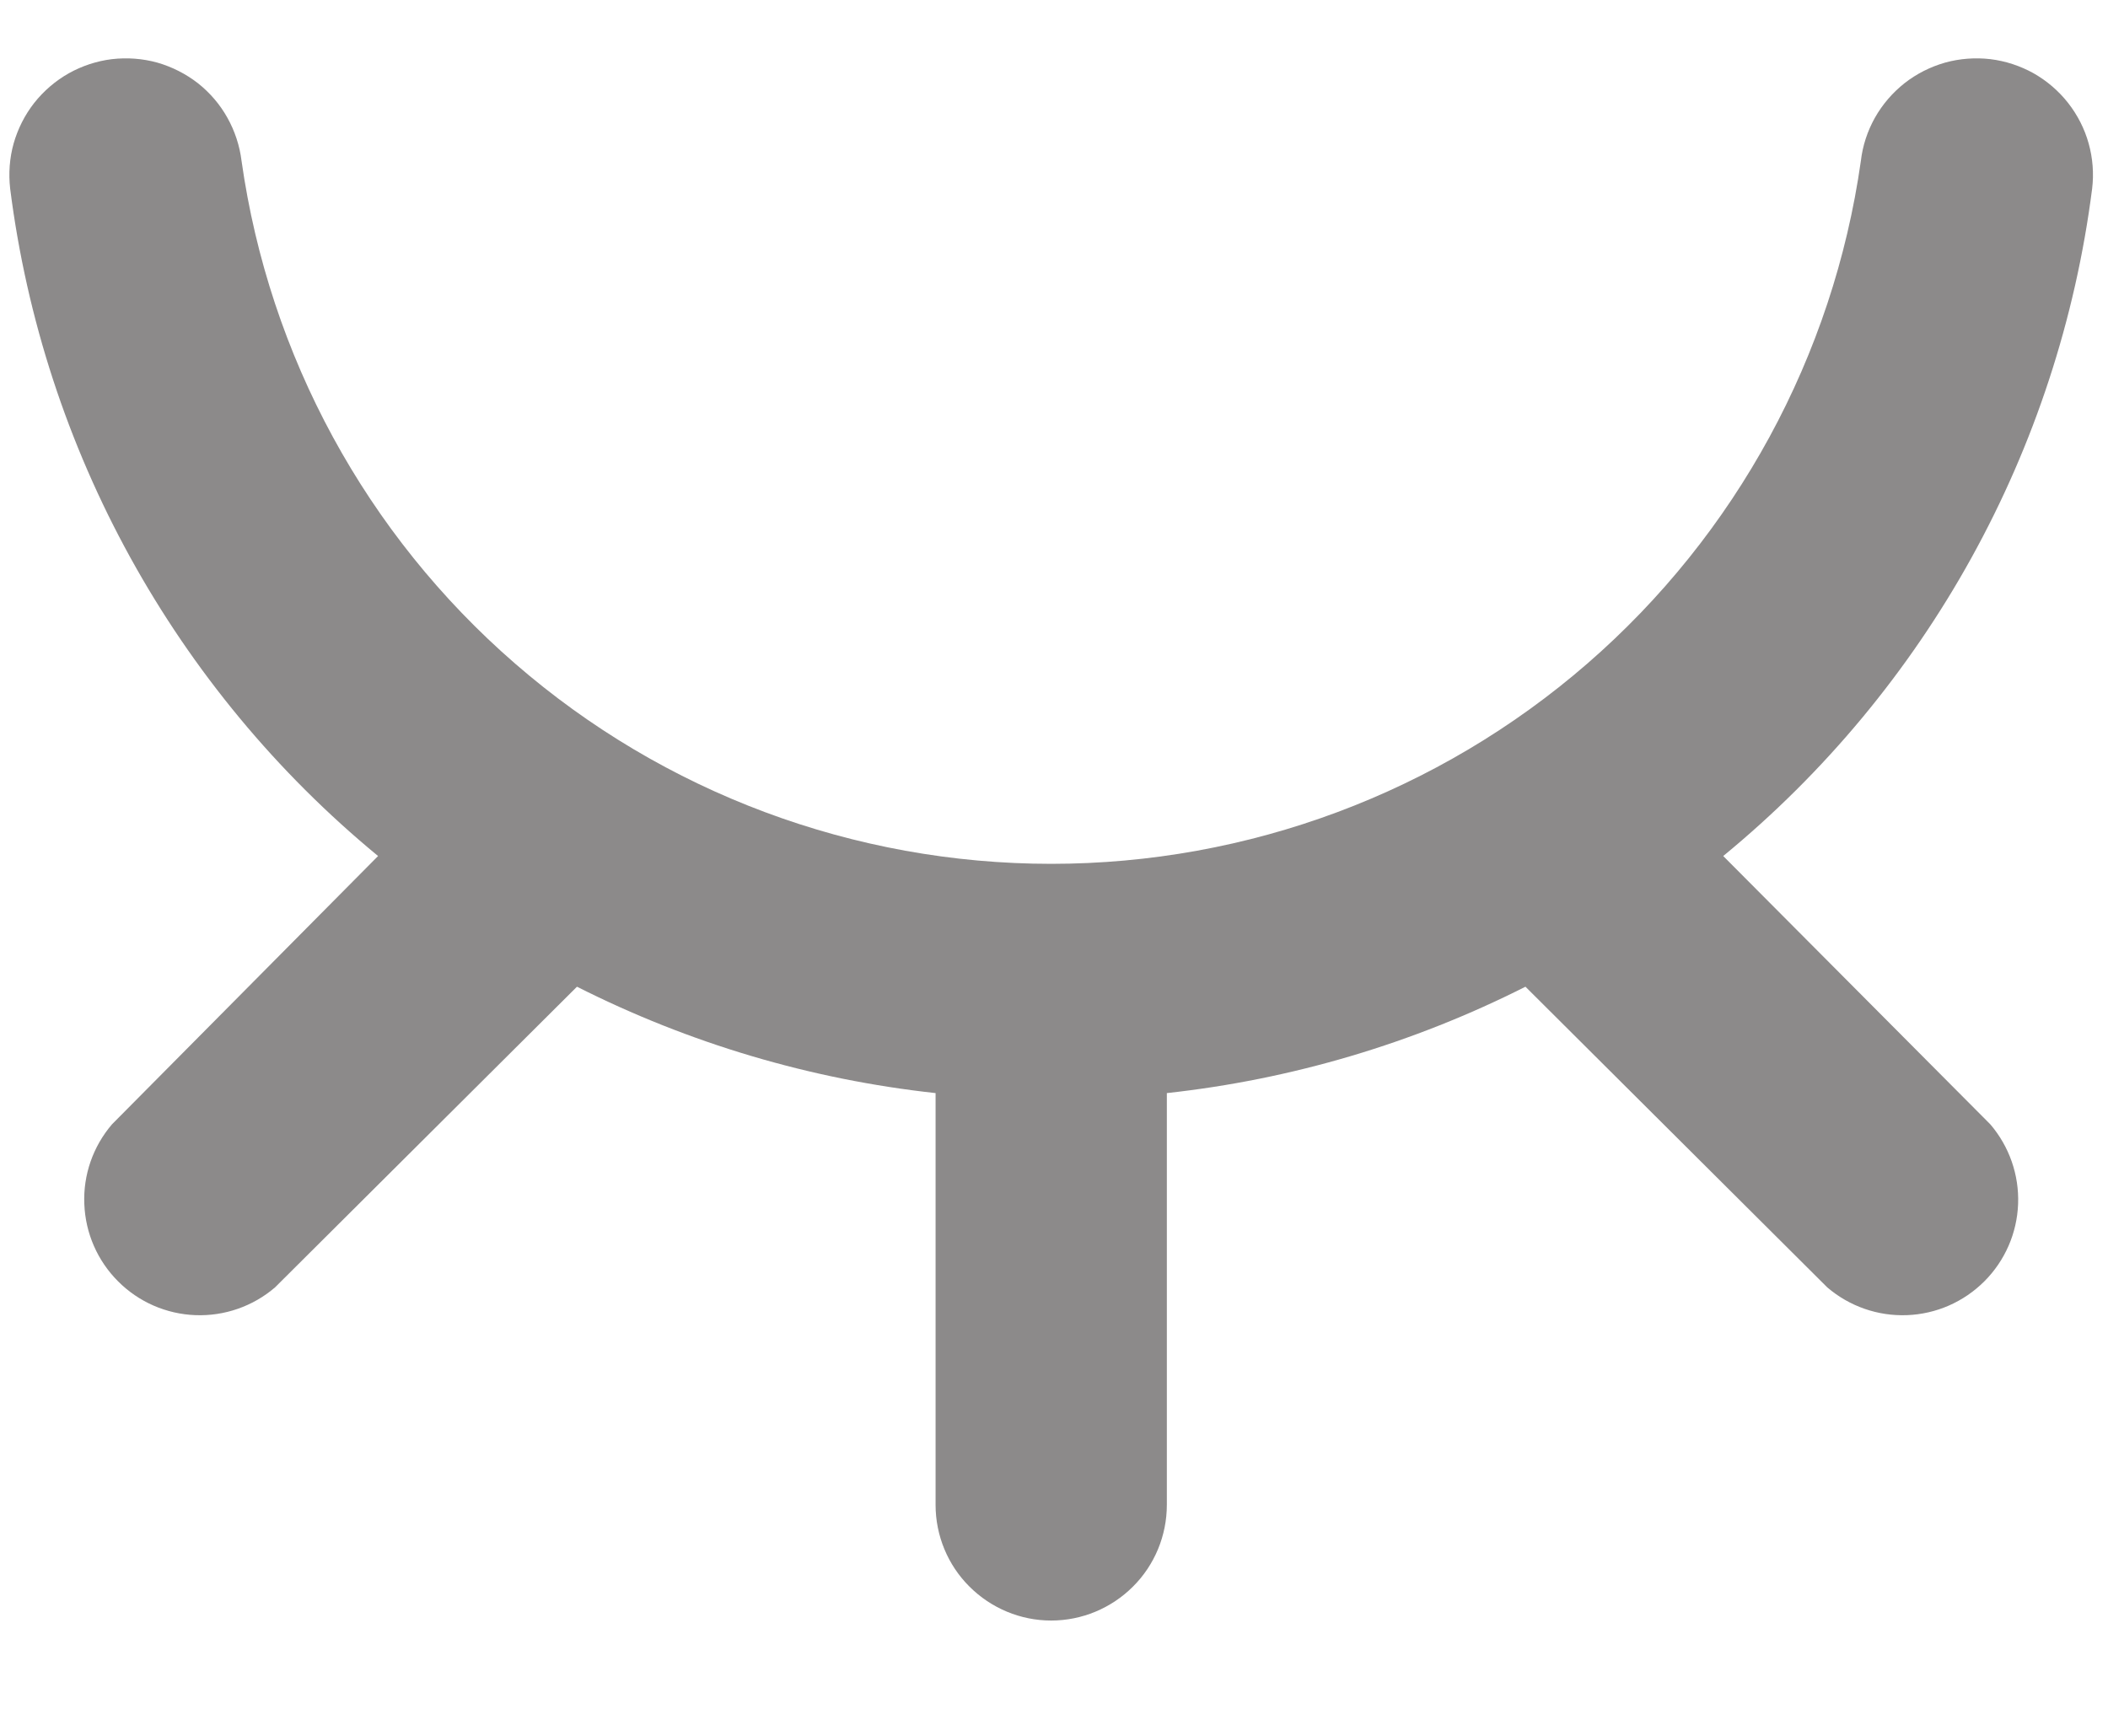
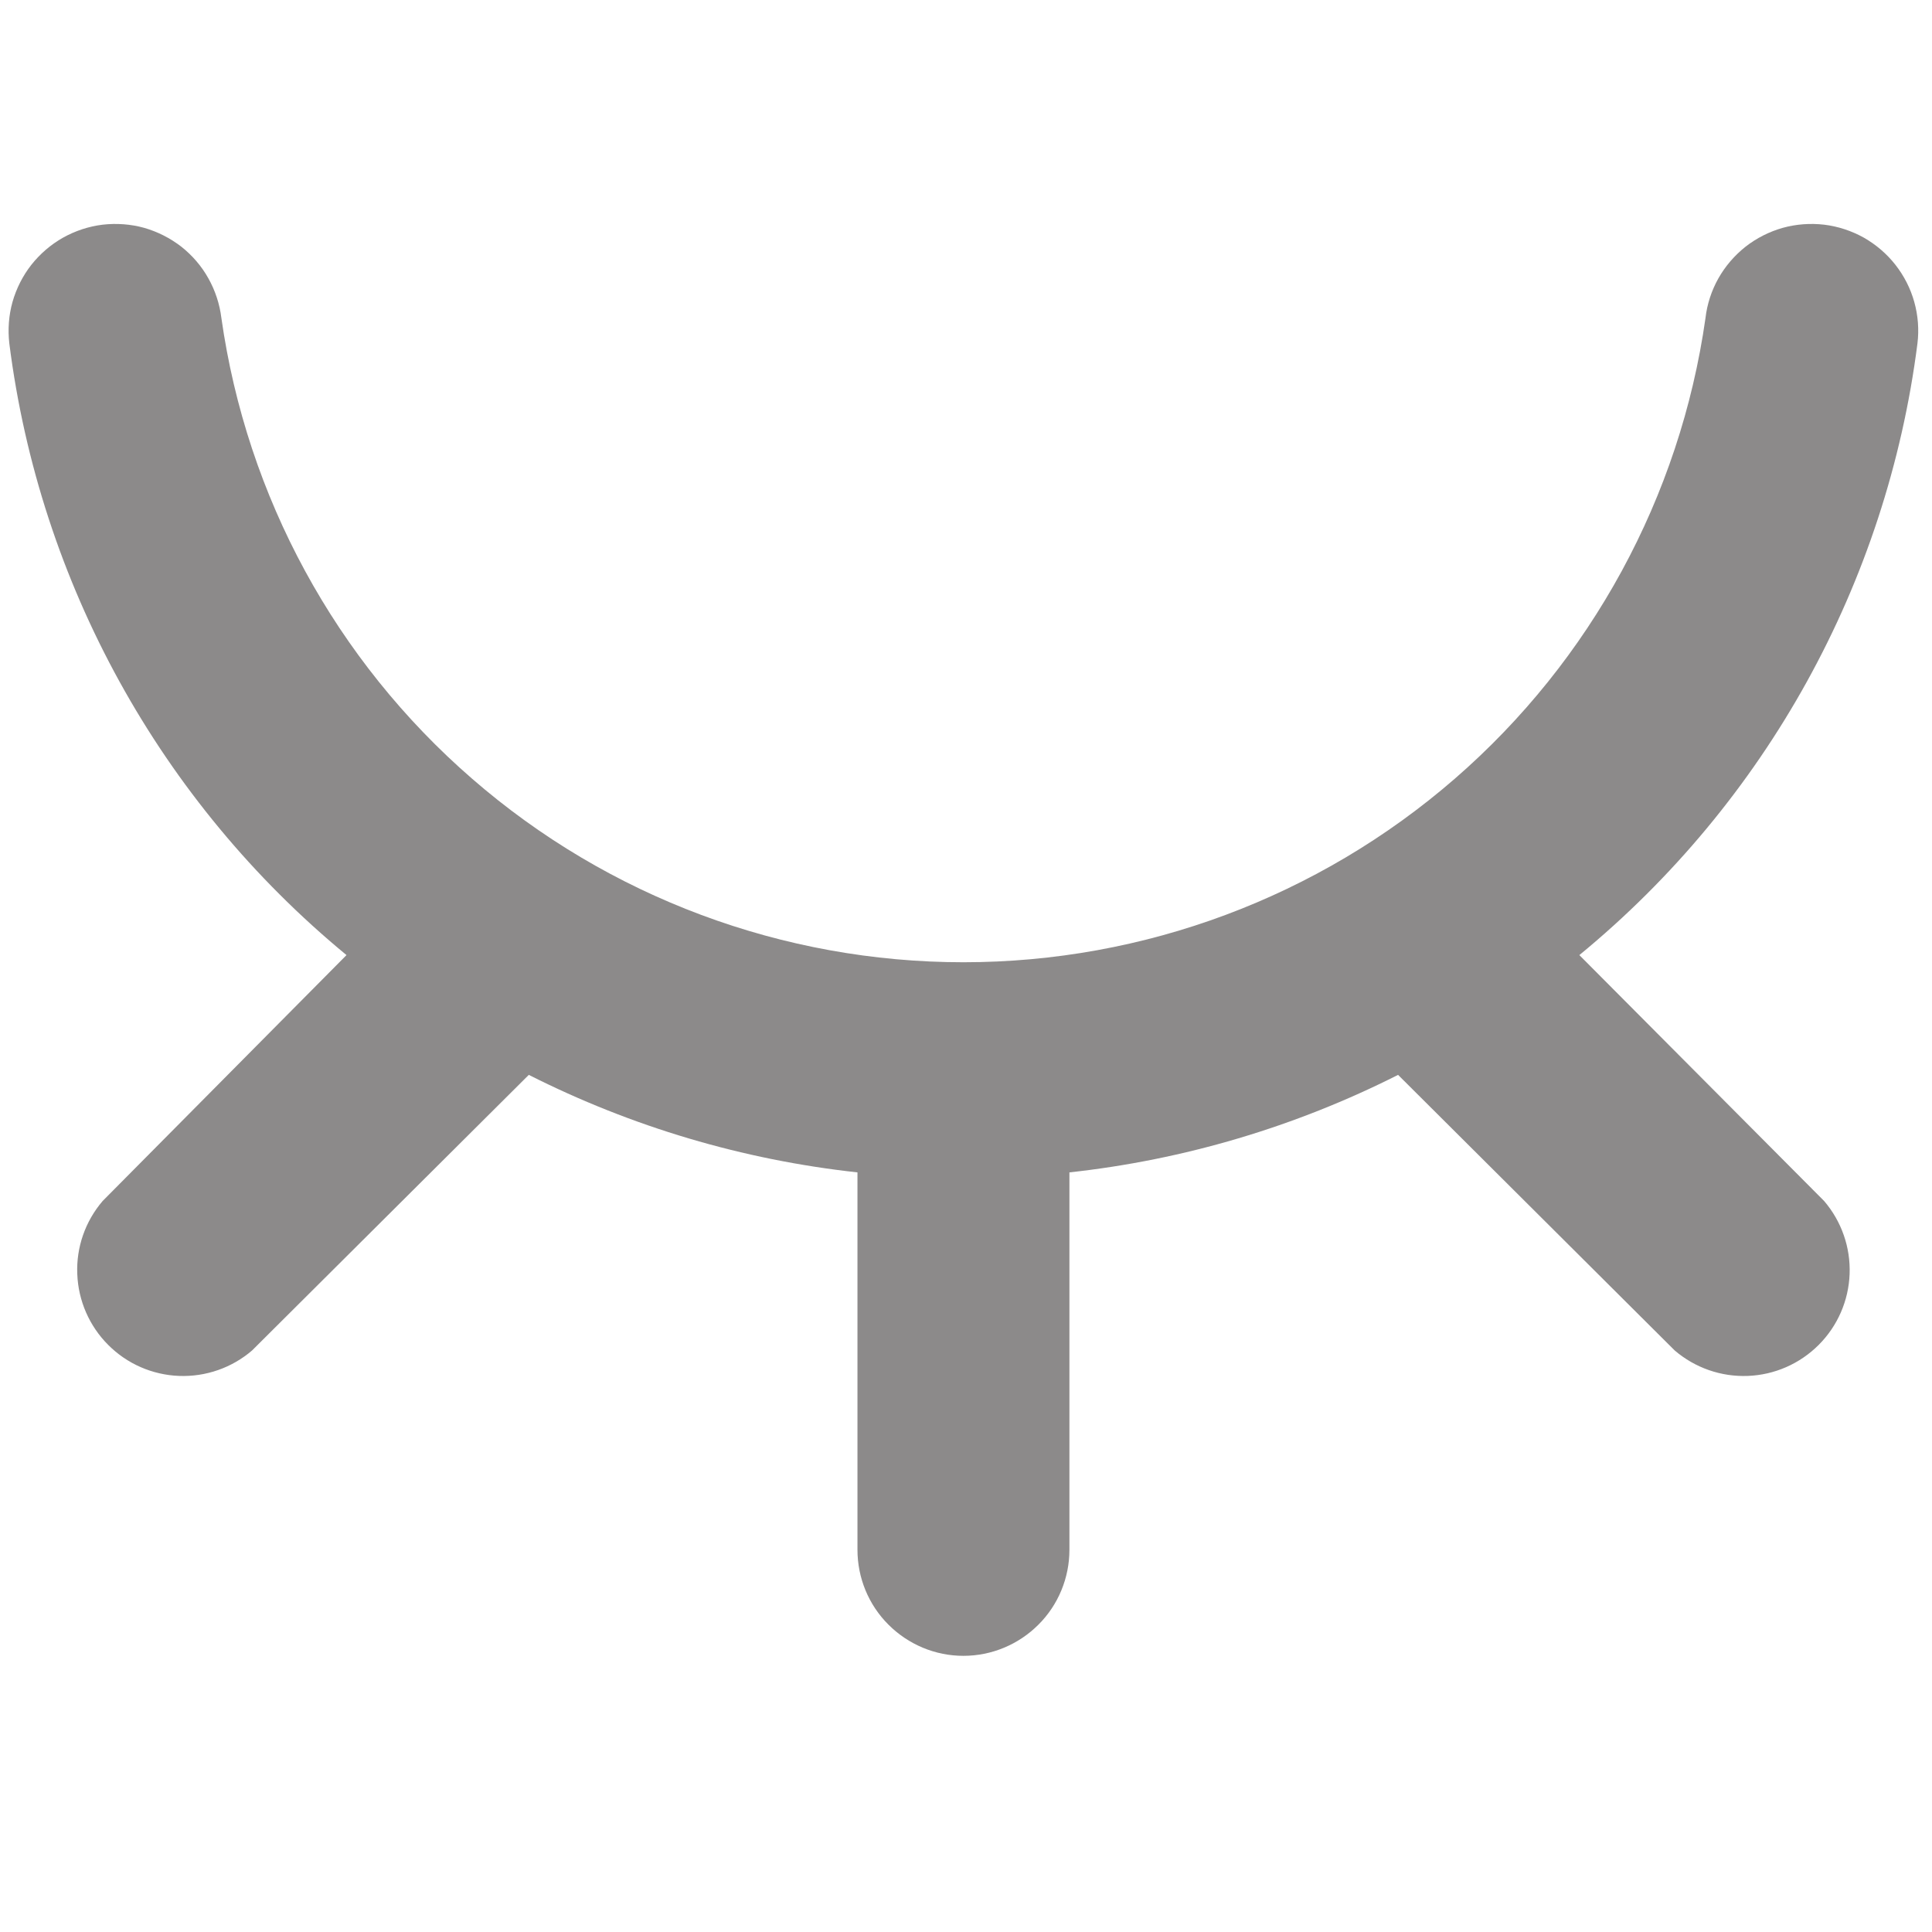
- <svg xmlns="http://www.w3.org/2000/svg" width="17" height="14" viewBox="0 0 17 14" fill="none">
+ <svg xmlns="http://www.w3.org/2000/svg" width="29" height="29" viewBox="0 0 17 14" fill="none">
  <path d="M13.897 6.904C15.539 5.555 16.603 3.63 16.872 1.522C16.887 1.399 16.877 1.275 16.844 1.157C16.811 1.038 16.754 0.927 16.678 0.83C16.602 0.733 16.507 0.652 16.4 0.591C16.292 0.531 16.174 0.492 16.051 0.477C15.929 0.463 15.805 0.472 15.686 0.505C15.567 0.539 15.456 0.595 15.359 0.671C15.262 0.748 15.181 0.842 15.12 0.95C15.06 1.057 15.021 1.176 15.007 1.298C14.784 2.871 14 4.311 12.801 5.352C11.601 6.394 10.066 6.967 8.477 6.967C6.889 6.967 5.353 6.394 4.154 5.352C2.954 4.311 2.171 2.871 1.948 1.298C1.933 1.176 1.894 1.057 1.834 0.95C1.774 0.842 1.693 0.748 1.596 0.671C1.498 0.595 1.387 0.539 1.269 0.505C1.15 0.472 1.026 0.463 0.903 0.477C0.781 0.492 0.662 0.531 0.555 0.591C0.447 0.652 0.353 0.733 0.276 0.83C0.2 0.927 0.144 1.038 0.11 1.157C0.077 1.275 0.068 1.399 0.082 1.522C0.349 3.628 1.41 5.554 3.049 6.904L0.903 9.068C0.75 9.247 0.67 9.476 0.68 9.711C0.689 9.946 0.786 10.168 0.952 10.334C1.118 10.501 1.341 10.598 1.576 10.607C1.81 10.616 2.04 10.536 2.218 10.383L4.653 7.958C5.558 8.415 6.537 8.706 7.545 8.816V12.137C7.545 12.384 7.643 12.622 7.818 12.796C7.993 12.971 8.23 13.07 8.477 13.07C8.725 13.07 8.962 12.971 9.137 12.796C9.312 12.622 9.41 12.384 9.41 12.137V8.816C10.418 8.706 11.397 8.415 12.302 7.958L14.736 10.383C14.915 10.536 15.144 10.616 15.379 10.607C15.614 10.598 15.836 10.501 16.003 10.334C16.169 10.168 16.266 9.946 16.275 9.711C16.284 9.476 16.204 9.247 16.051 9.068L13.897 6.904Z" fill="#231F20" fill-opacity="0.52" />
</svg>
